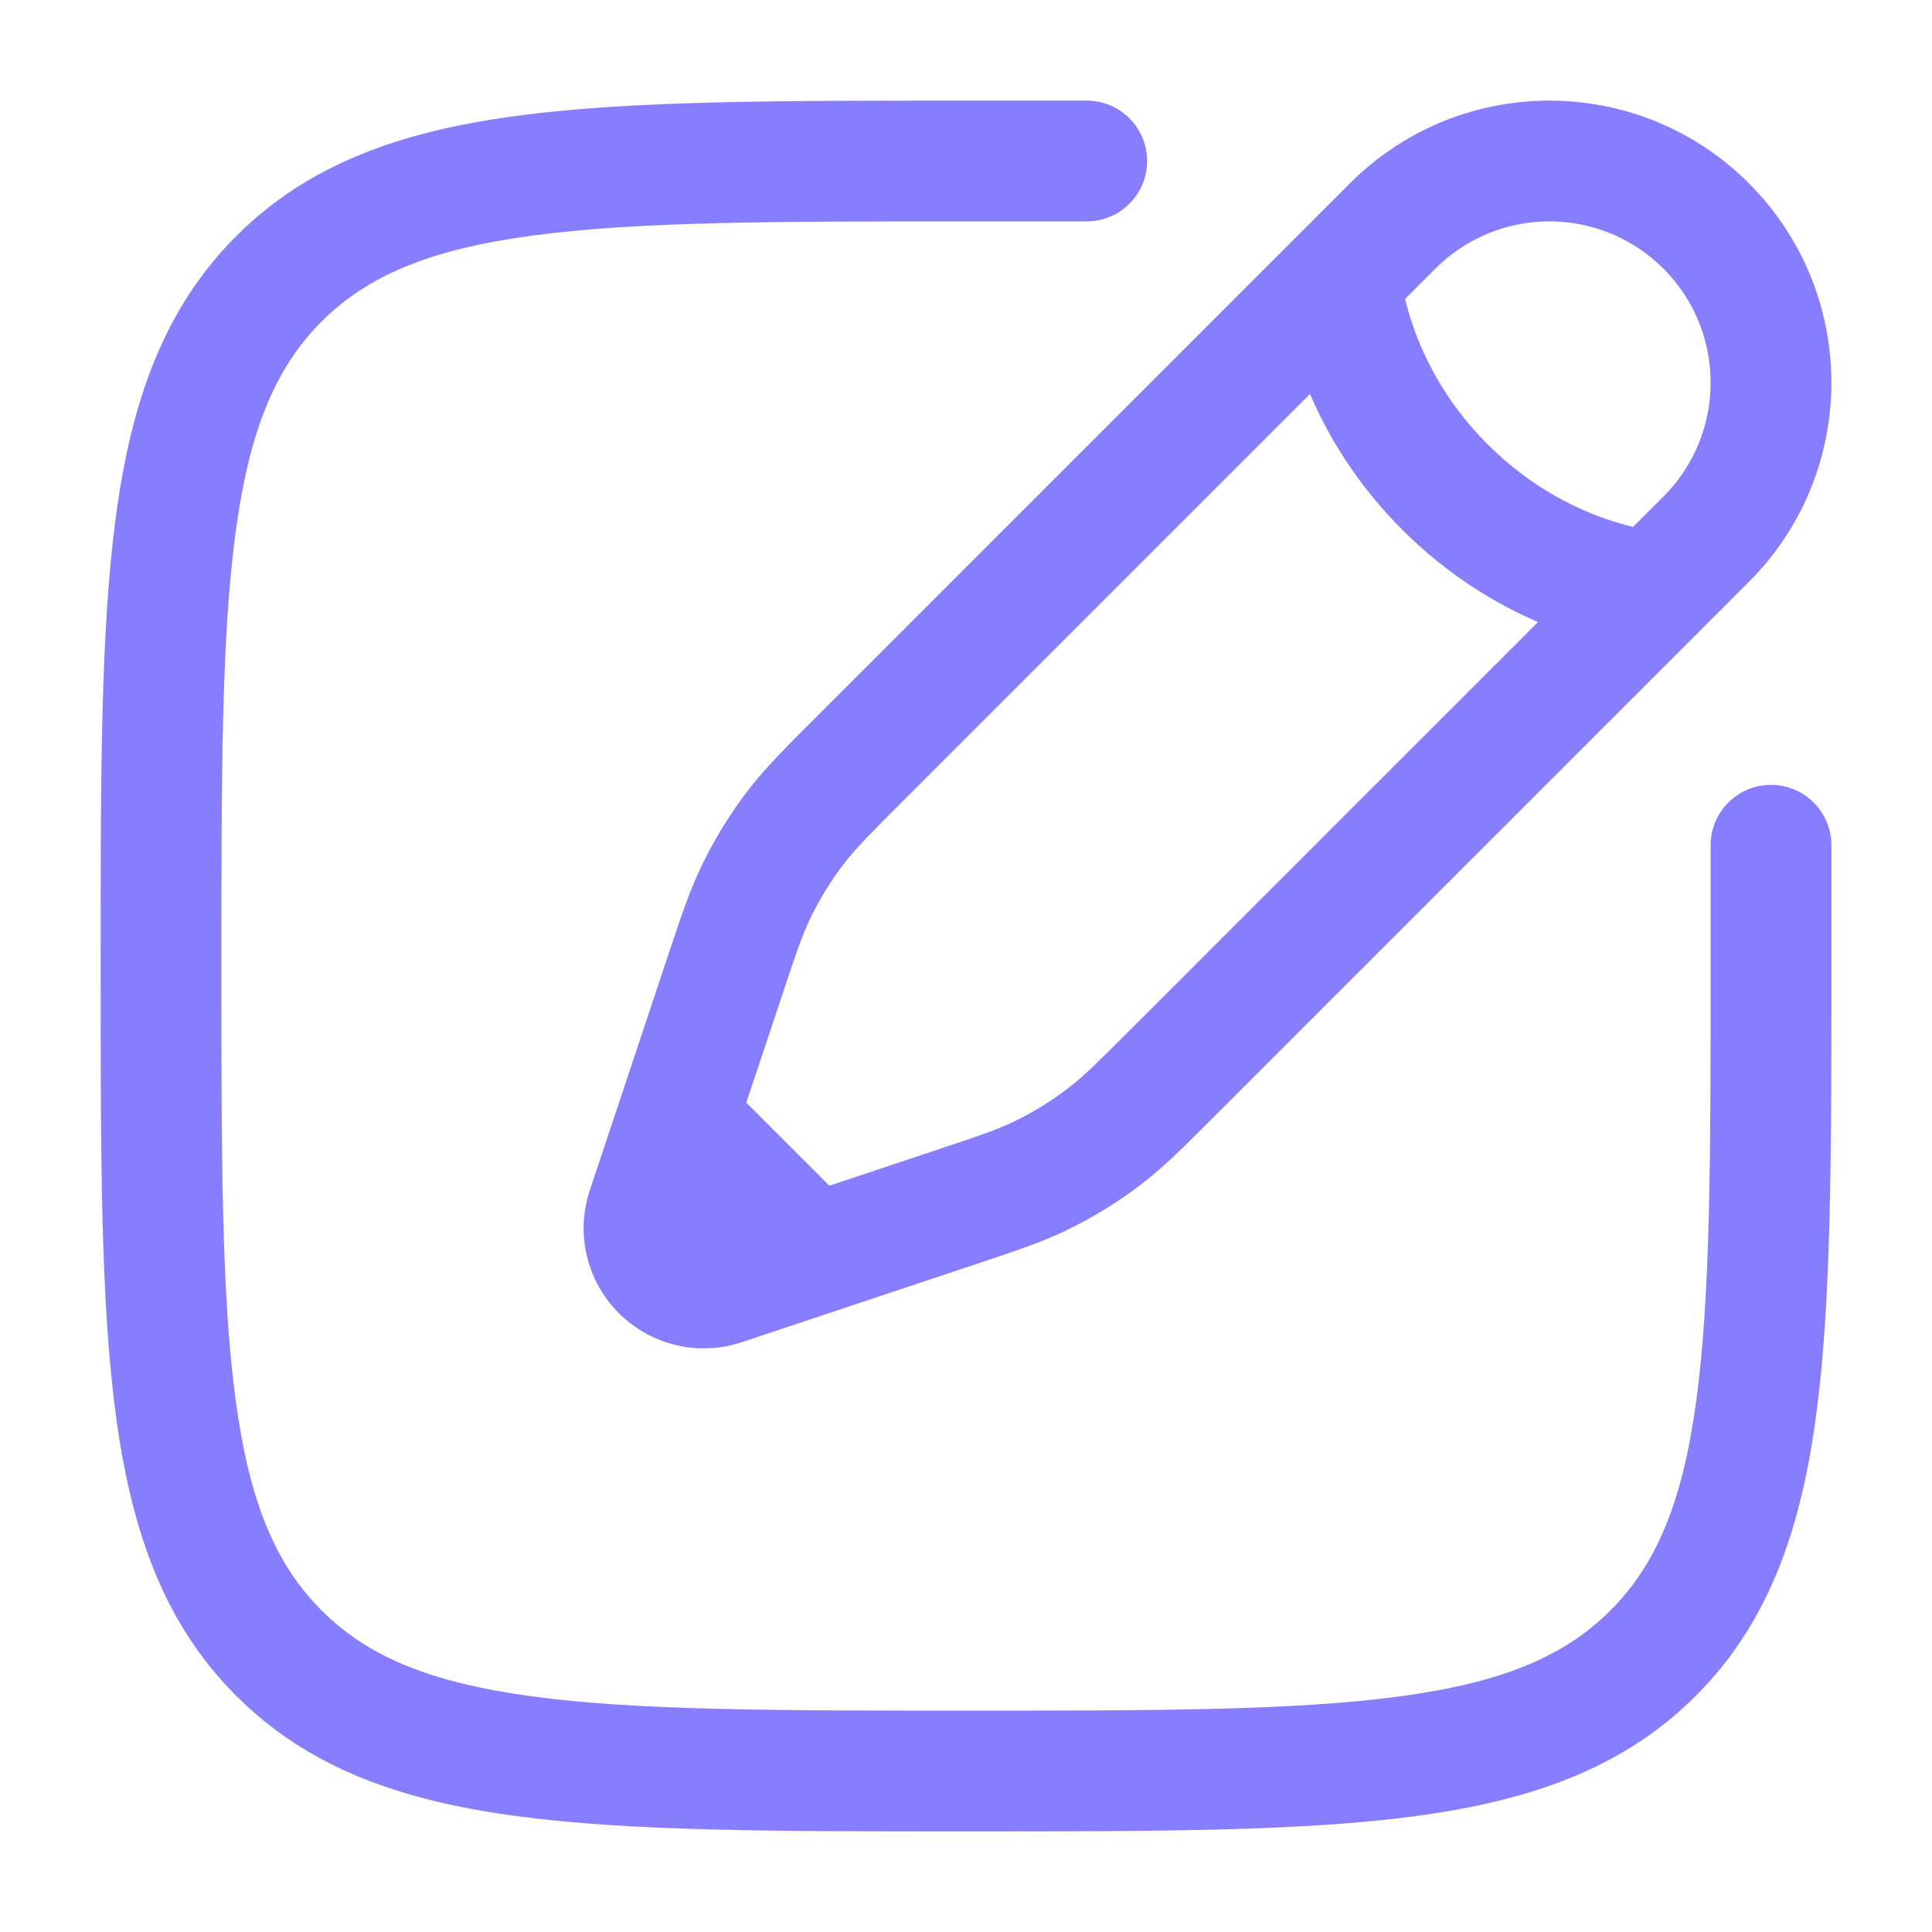
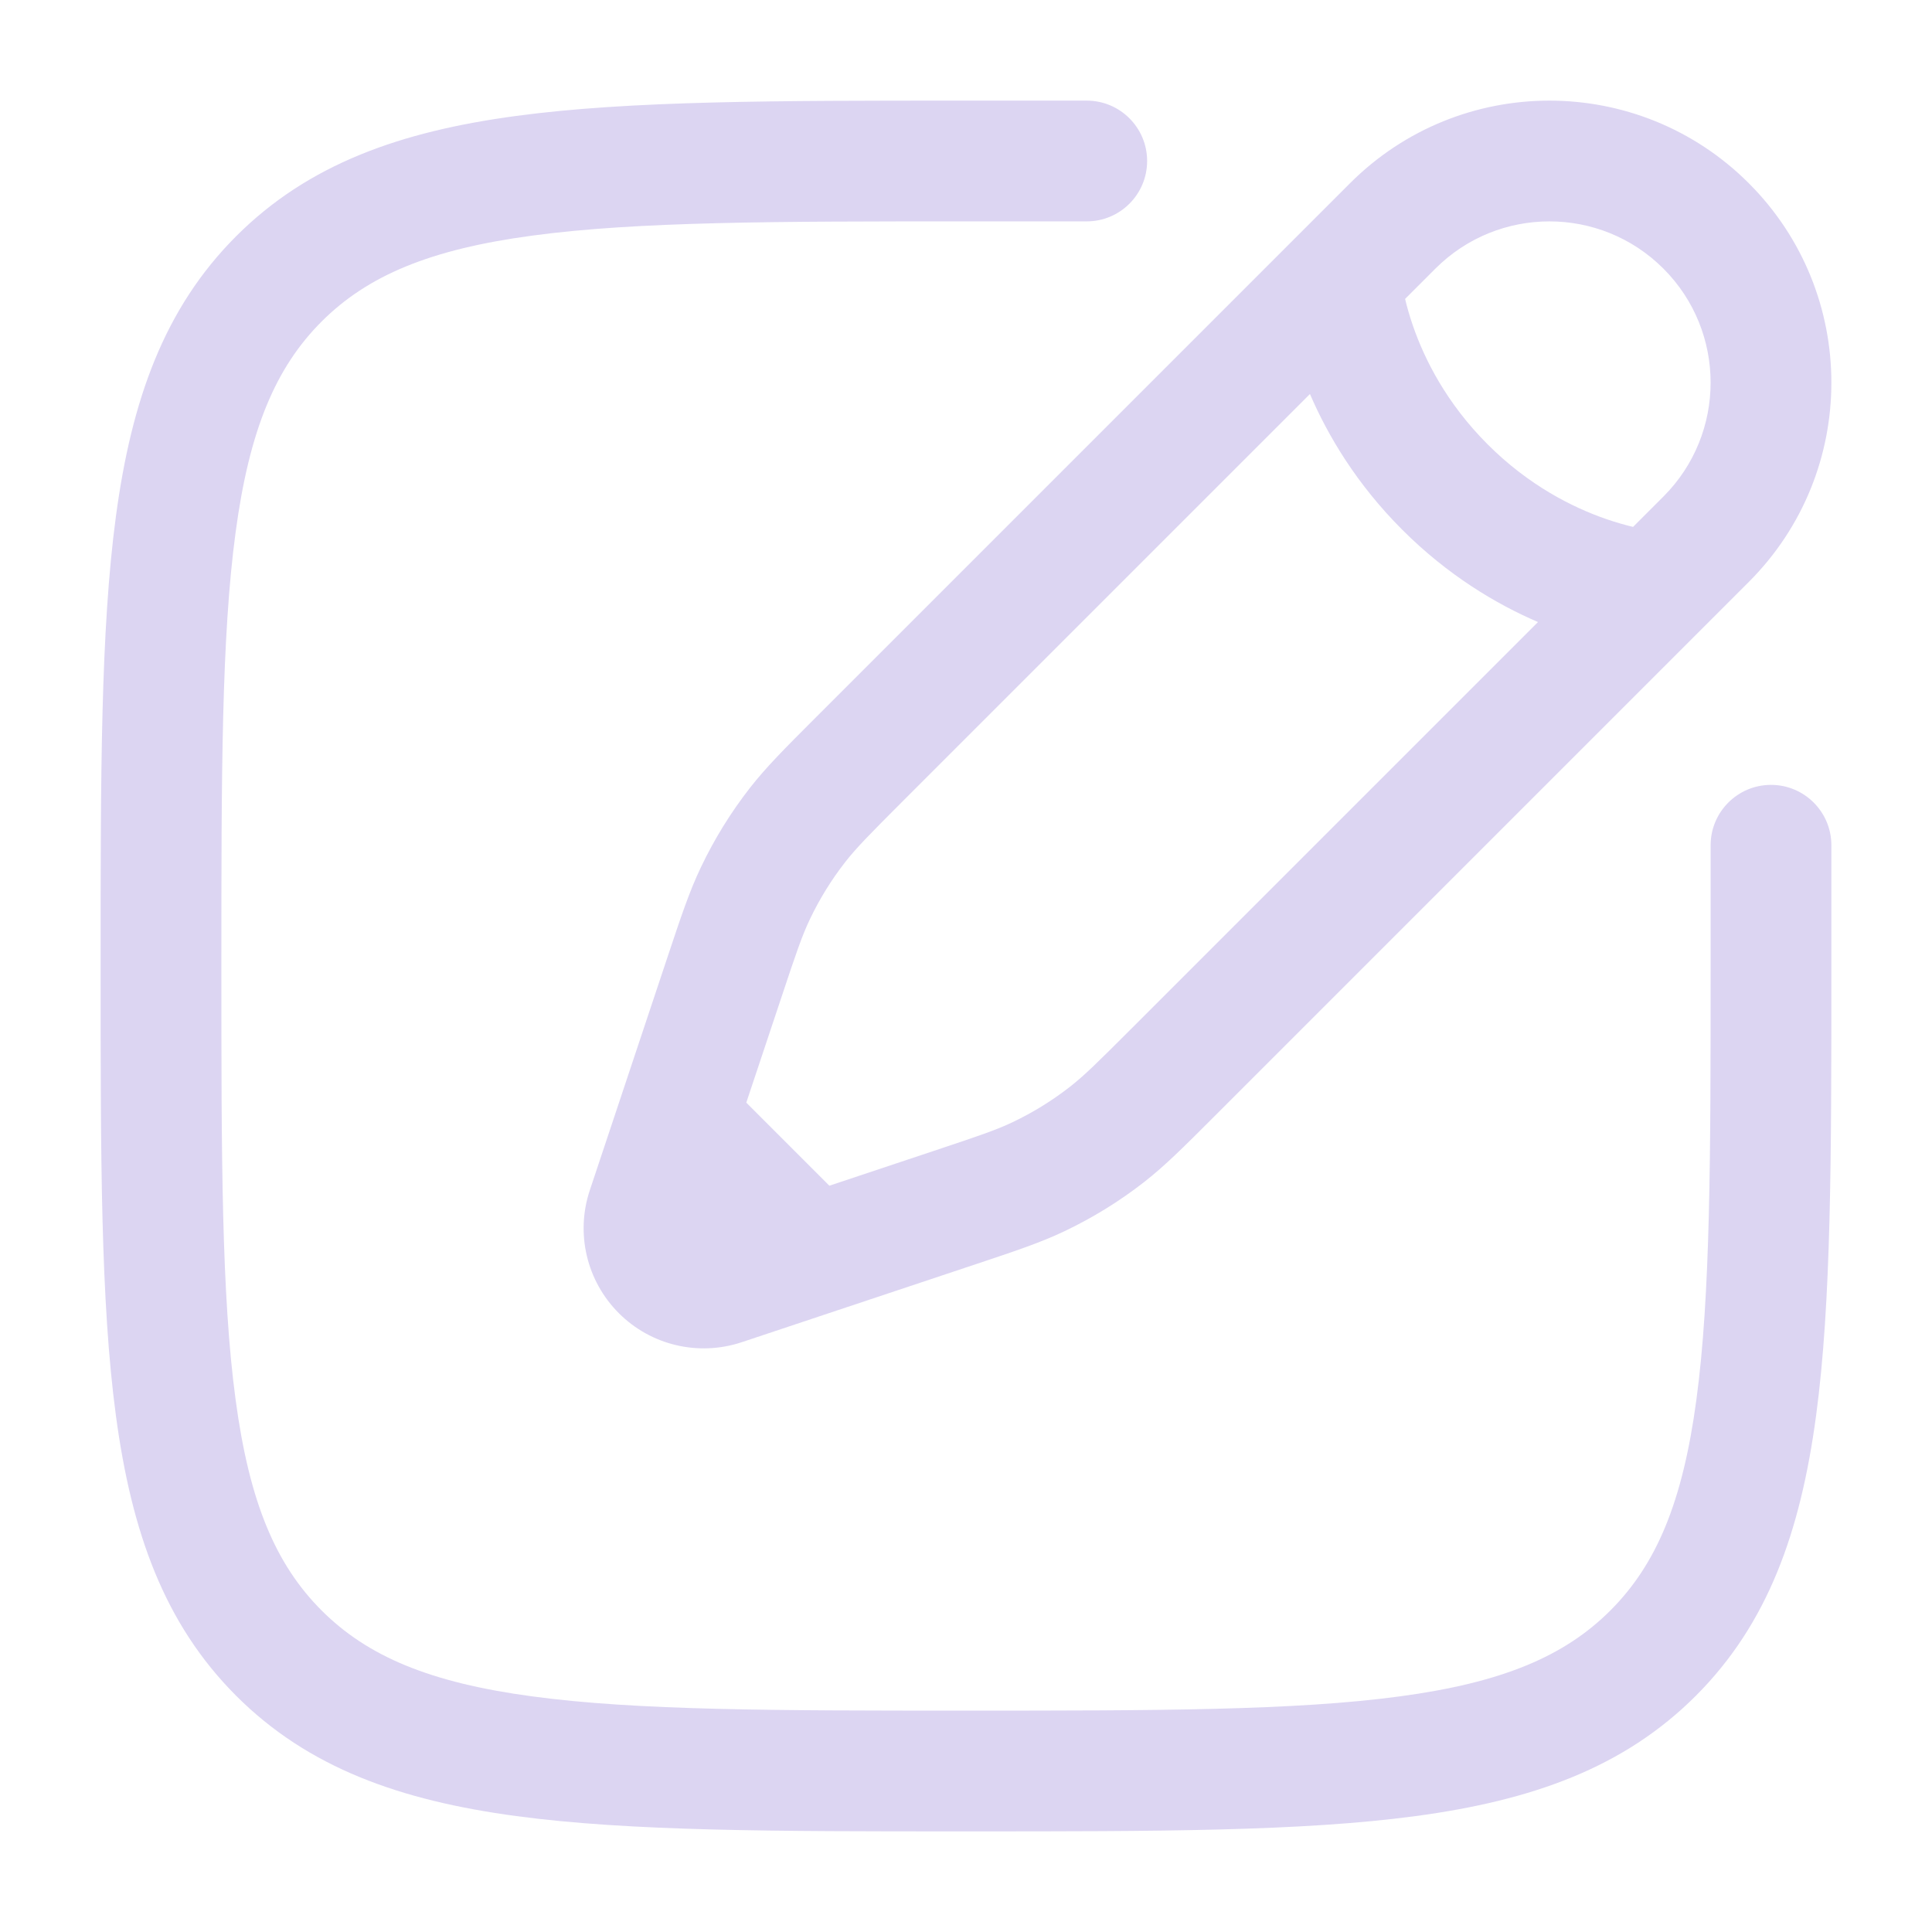
<svg xmlns="http://www.w3.org/2000/svg" width="36" height="36" viewBox="0 0 36 36" fill="none">
-   <path fill-rule="evenodd" clip-rule="evenodd" d="M17.914 1.875H20.25C20.871 1.875 21.375 2.379 21.375 3C21.375 3.621 20.871 4.125 20.25 4.125H18C14.433 4.125 11.87 4.127 9.92 4.39C8.003 4.647 6.847 5.138 5.992 5.992C5.138 6.847 4.647 8.003 4.39 9.92C4.127 11.87 4.125 14.433 4.125 18C4.125 21.567 4.127 24.13 4.39 26.08C4.647 27.997 5.138 29.153 5.992 30.008C6.847 30.862 8.003 31.353 9.92 31.61C11.87 31.873 14.433 31.875 18 31.875C21.567 31.875 24.13 31.873 26.08 31.61C27.997 31.353 29.153 30.862 30.008 30.008C30.862 29.153 31.353 27.997 31.61 26.08C31.873 24.13 31.875 21.567 31.875 18V15.75C31.875 15.129 32.379 14.625 33 14.625C33.621 14.625 34.125 15.129 34.125 15.75V18.086C34.125 21.549 34.125 24.262 33.84 26.379C33.549 28.547 32.941 30.257 31.599 31.599C30.257 32.941 28.547 33.549 26.379 33.84C24.262 34.125 21.549 34.125 18.086 34.125H17.914C14.451 34.125 11.738 34.125 9.621 33.84C7.453 33.549 5.743 32.941 4.401 31.599C3.059 30.257 2.451 28.547 2.16 26.379C1.875 24.262 1.875 21.549 1.875 18.086V17.914C1.875 14.451 1.875 11.738 2.16 9.621C2.451 7.453 3.059 5.743 4.401 4.401C5.743 3.059 7.453 2.451 9.621 2.16C11.738 1.875 14.451 1.875 17.914 1.875ZM25.156 3.414C27.208 1.362 30.534 1.362 32.586 3.414C34.638 5.466 34.638 8.792 32.586 10.844L22.614 20.816C22.057 21.373 21.708 21.722 21.319 22.026C20.86 22.384 20.364 22.69 19.839 22.94C19.393 23.153 18.925 23.309 18.178 23.558L13.821 25.01C13.017 25.278 12.13 25.069 11.531 24.469C10.931 23.87 10.722 22.983 10.99 22.179L12.442 17.822C12.691 17.075 12.847 16.607 13.06 16.161C13.31 15.636 13.616 15.14 13.974 14.681C14.278 14.292 14.627 13.943 15.184 13.386L25.156 3.414ZM30.995 5.005C29.822 3.832 27.92 3.832 26.747 5.005L26.182 5.57C26.216 5.714 26.264 5.885 26.33 6.076C26.545 6.696 26.952 7.512 27.72 8.28C28.488 9.048 29.304 9.455 29.924 9.67C30.115 9.736 30.286 9.784 30.43 9.818L30.995 9.253C32.168 8.08 32.168 6.178 30.995 5.005ZM28.658 11.591C27.884 11.258 26.982 10.724 26.129 9.871C25.276 9.018 24.742 8.116 24.409 7.342L16.826 14.925C16.201 15.55 15.957 15.798 15.748 16.065C15.491 16.395 15.271 16.751 15.091 17.129C14.945 17.434 14.833 17.764 14.554 18.603L13.906 20.546L15.454 22.094L17.397 21.446C18.236 21.167 18.566 21.055 18.871 20.909C19.249 20.729 19.605 20.509 19.935 20.252C20.202 20.044 20.45 19.799 21.075 19.174L28.658 11.591Z" fill="#877EFF" />
+   <path fill-rule="evenodd" clip-rule="evenodd" d="M17.914 1.875H20.25C20.871 1.875 21.375 2.379 21.375 3C21.375 3.621 20.871 4.125 20.25 4.125H18C14.433 4.125 11.87 4.127 9.92 4.39C8.003 4.647 6.847 5.138 5.992 5.992C5.138 6.847 4.647 8.003 4.39 9.92C4.127 11.87 4.125 14.433 4.125 18C4.125 21.567 4.127 24.13 4.39 26.08C4.647 27.997 5.138 29.153 5.992 30.008C6.847 30.862 8.003 31.353 9.92 31.61C11.87 31.873 14.433 31.875 18 31.875C21.567 31.875 24.13 31.873 26.08 31.61C27.997 31.353 29.153 30.862 30.008 30.008C30.862 29.153 31.353 27.997 31.61 26.08C31.873 24.13 31.875 21.567 31.875 18V15.75C31.875 15.129 32.379 14.625 33 14.625C33.621 14.625 34.125 15.129 34.125 15.75V18.086C34.125 21.549 34.125 24.262 33.84 26.379C33.549 28.547 32.941 30.257 31.599 31.599C30.257 32.941 28.547 33.549 26.379 33.84C24.262 34.125 21.549 34.125 18.086 34.125H17.914C14.451 34.125 11.738 34.125 9.621 33.84C7.453 33.549 5.743 32.941 4.401 31.599C3.059 30.257 2.451 28.547 2.16 26.379C1.875 24.262 1.875 21.549 1.875 18.086V17.914C1.875 14.451 1.875 11.738 2.16 9.621C2.451 7.453 3.059 5.743 4.401 4.401C5.743 3.059 7.453 2.451 9.621 2.16C11.738 1.875 14.451 1.875 17.914 1.875ZM25.156 3.414C27.208 1.362 30.534 1.362 32.586 3.414C34.638 5.466 34.638 8.792 32.586 10.844L22.614 20.816C22.057 21.373 21.708 21.722 21.319 22.026C20.86 22.384 20.364 22.69 19.839 22.94C19.393 23.153 18.925 23.309 18.178 23.558L13.821 25.01C13.017 25.278 12.13 25.069 11.531 24.469C10.931 23.87 10.722 22.983 10.99 22.179L12.442 17.822C12.691 17.075 12.847 16.607 13.06 16.161C13.31 15.636 13.616 15.14 13.974 14.681C14.278 14.292 14.627 13.943 15.184 13.386L25.156 3.414ZM30.995 5.005C29.822 3.832 27.92 3.832 26.747 5.005L26.182 5.57C26.216 5.714 26.264 5.885 26.33 6.076C26.545 6.696 26.952 7.512 27.72 8.28C28.488 9.048 29.304 9.455 29.924 9.67C30.115 9.736 30.286 9.784 30.43 9.818L30.995 9.253C32.168 8.08 32.168 6.178 30.995 5.005ZM28.658 11.591C27.884 11.258 26.982 10.724 26.129 9.871C25.276 9.018 24.742 8.116 24.409 7.342L16.826 14.925C16.201 15.55 15.957 15.798 15.748 16.065C15.491 16.395 15.271 16.751 15.091 17.129C14.945 17.434 14.833 17.764 14.554 18.603L13.906 20.546L15.454 22.094L17.397 21.446C18.236 21.167 18.566 21.055 18.871 20.909C19.249 20.729 19.605 20.509 19.935 20.252C20.202 20.044 20.45 19.799 21.075 19.174L28.658 11.591Z" fill="#DCD5F2" />
</svg>
